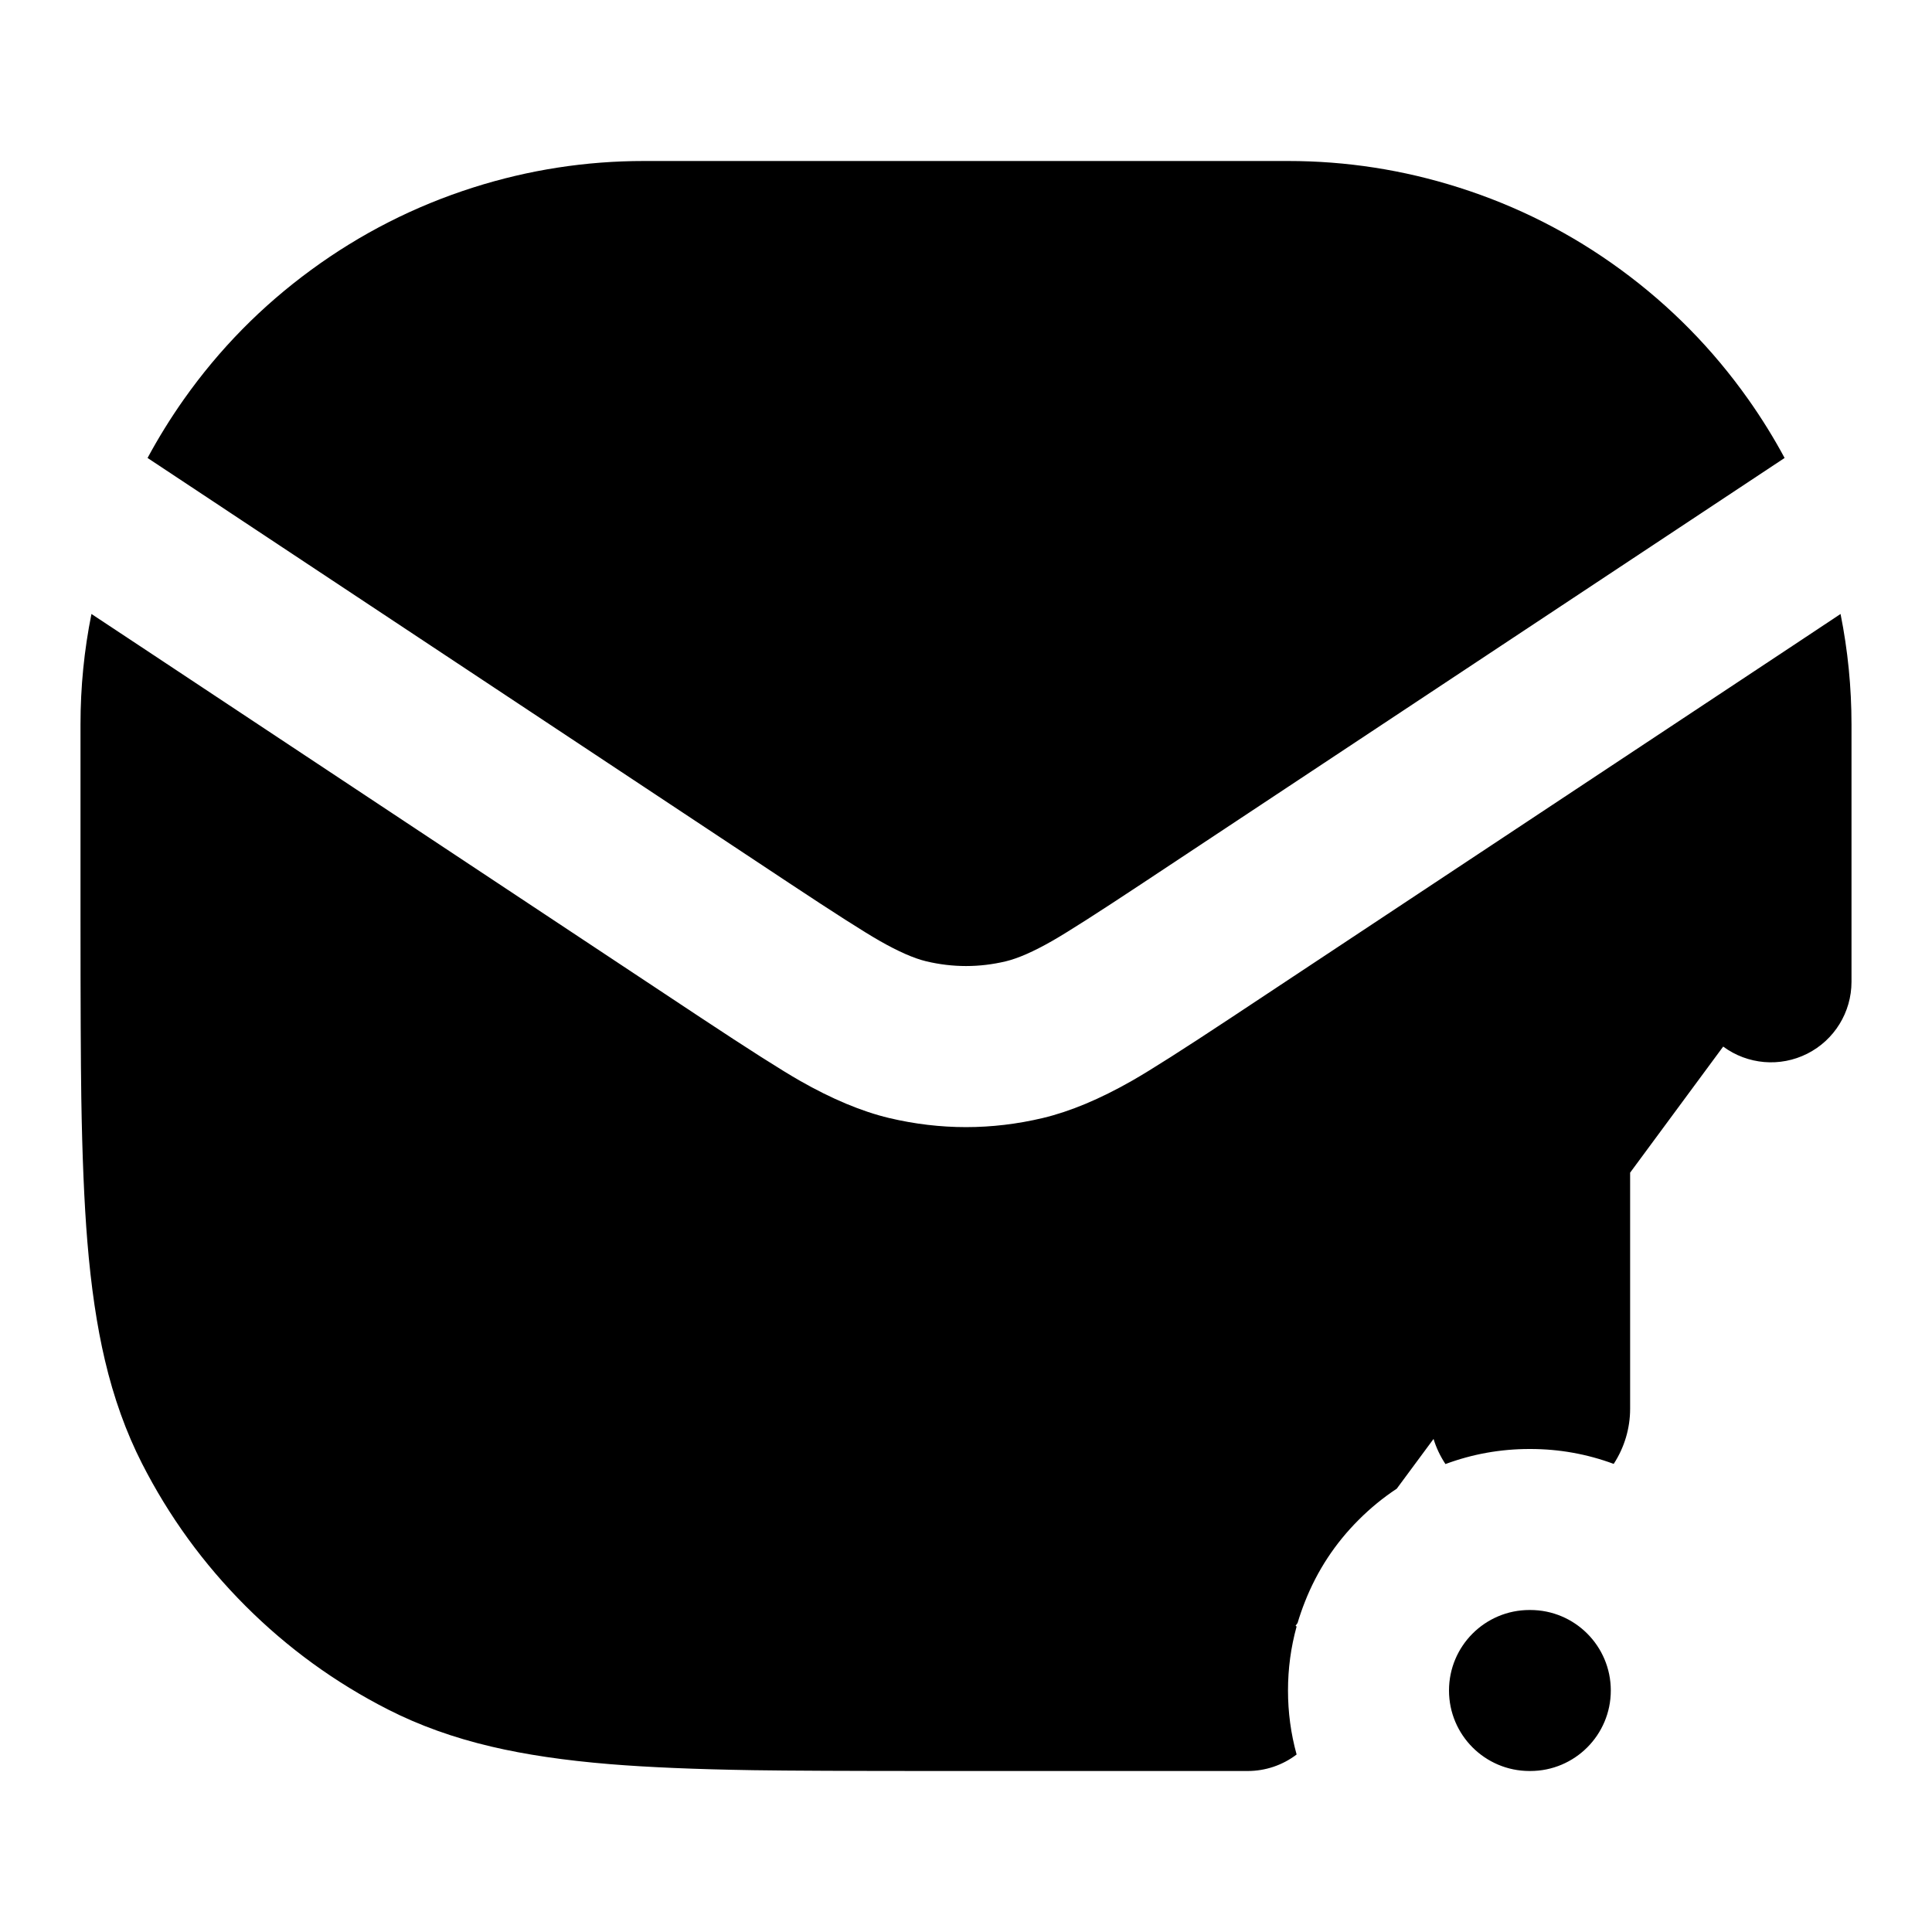
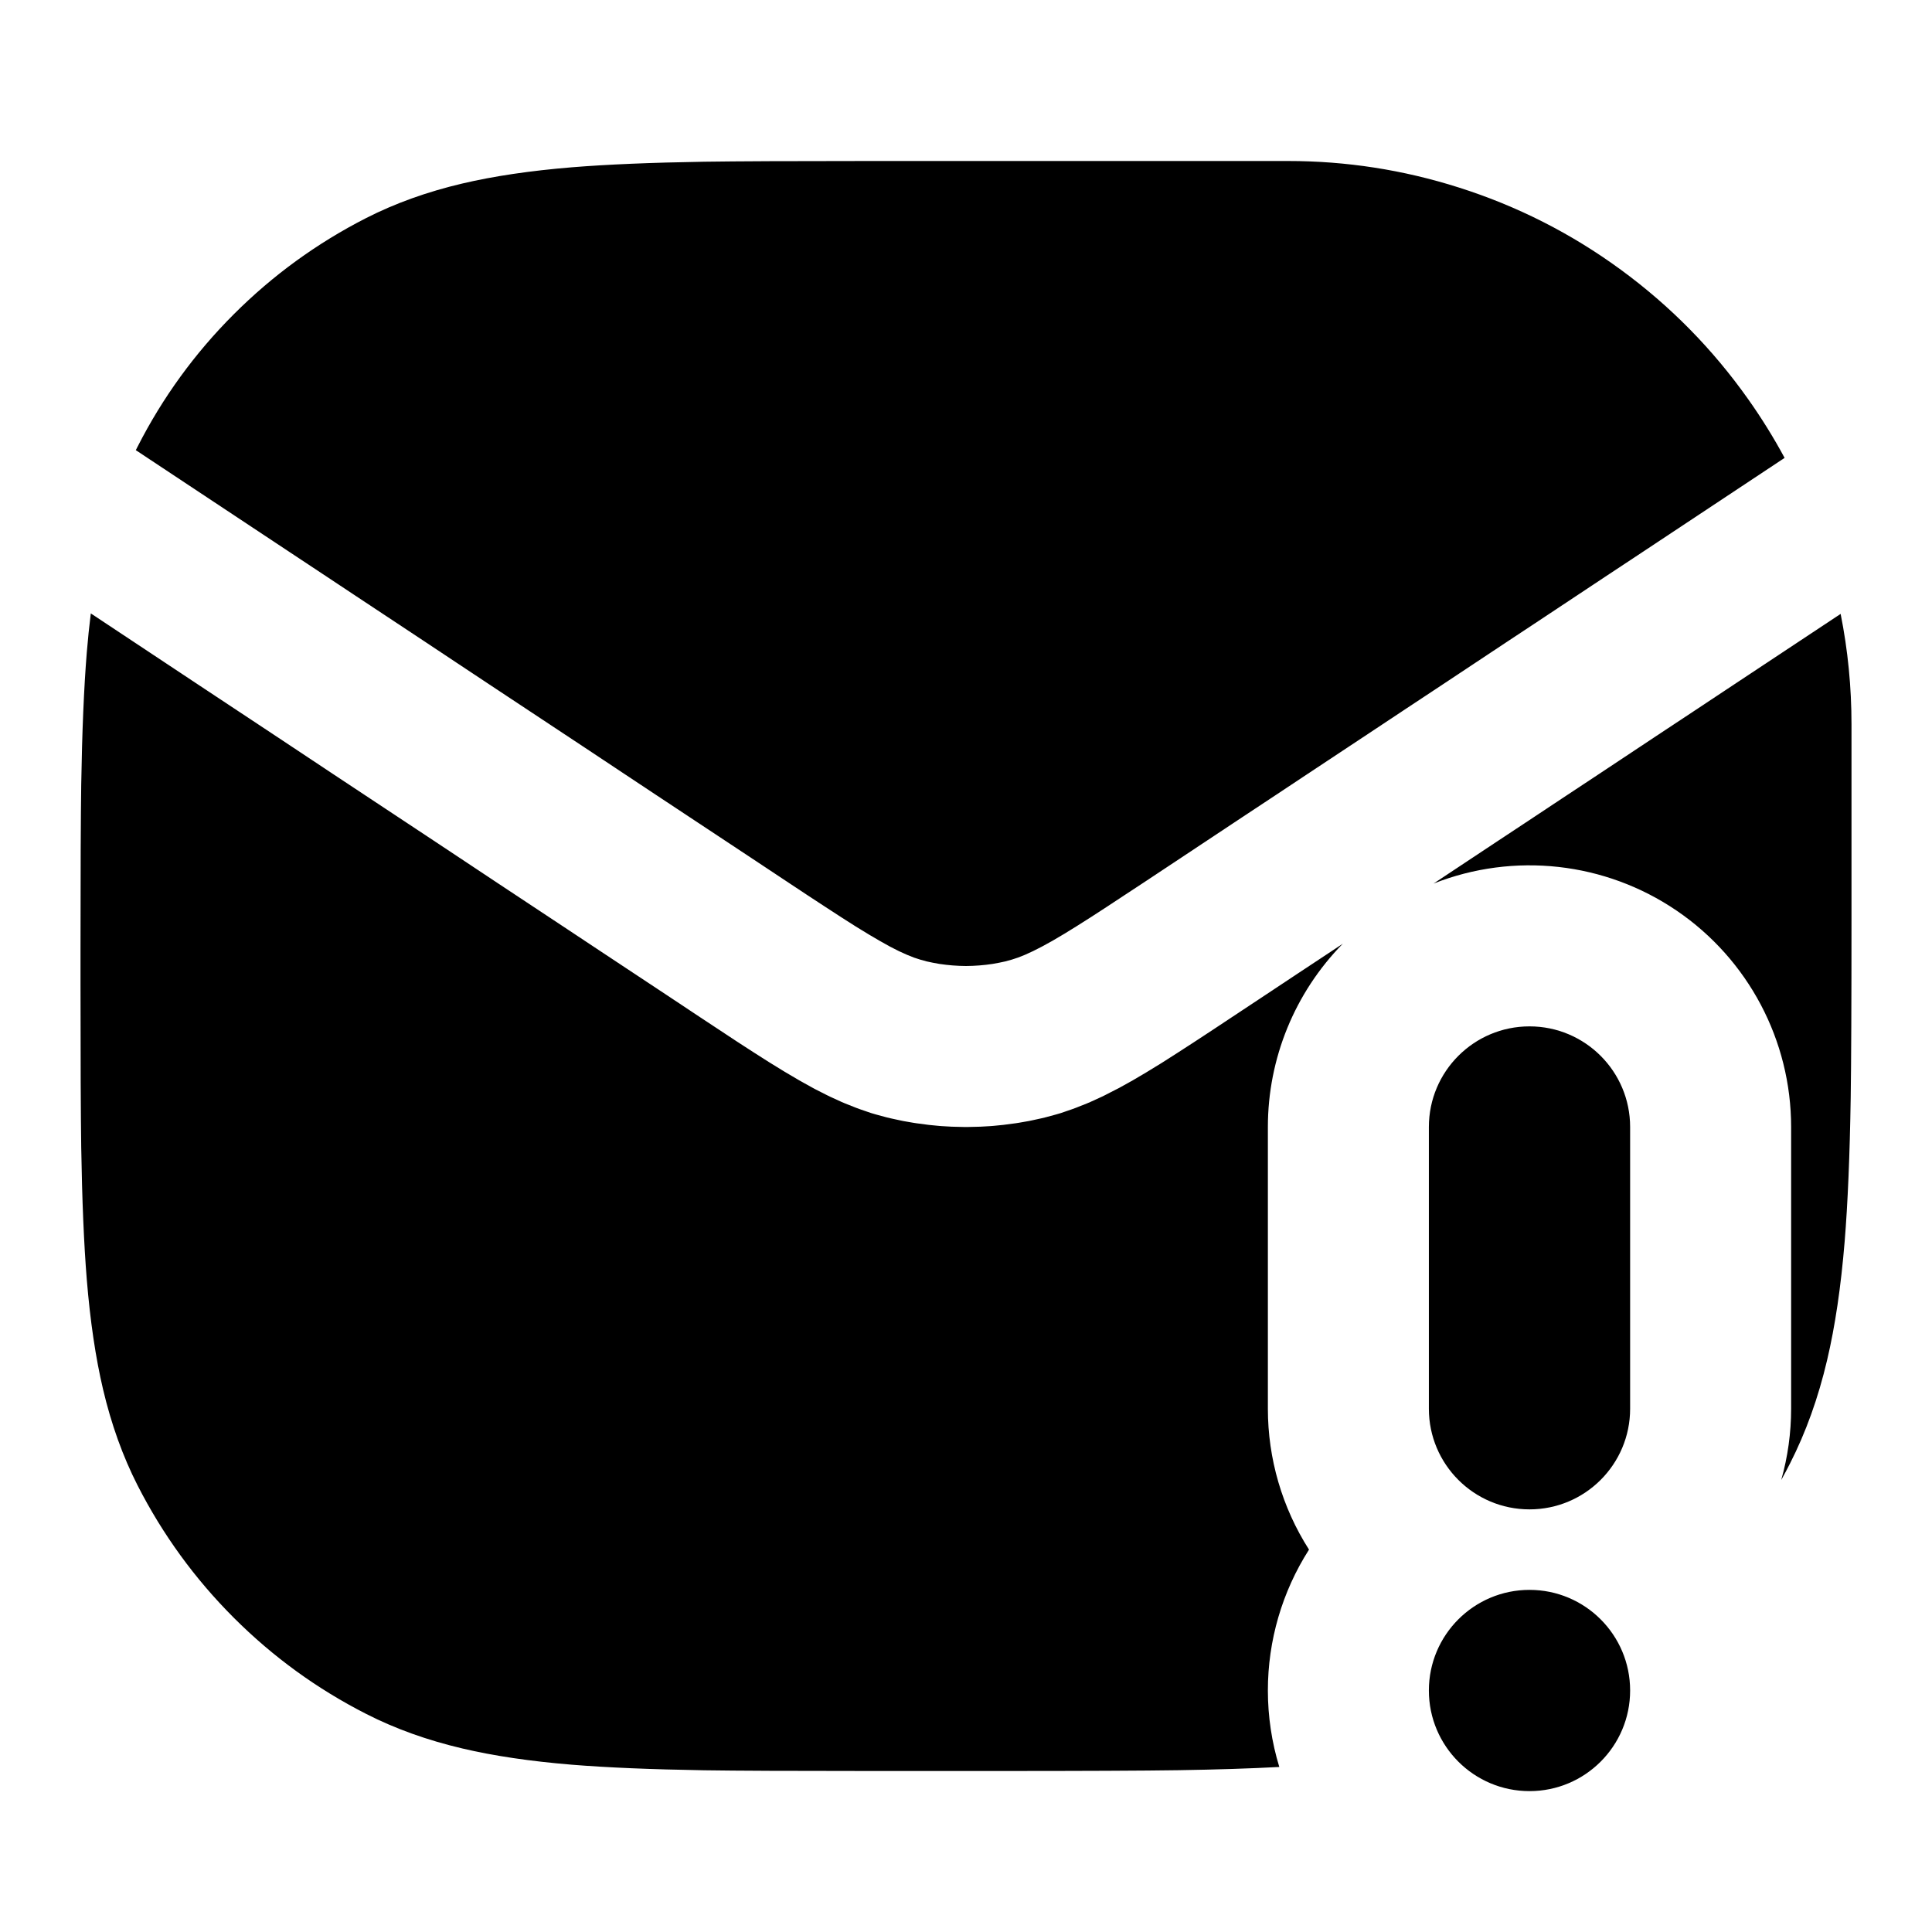
<svg xmlns="http://www.w3.org/2000/svg" width="24" height="24" viewBox="0 0 24 24" fill="currentColor" fill-rule="evenodd">
-   <path d="M1.833 5.689q.202-.375.45-.727.66-.935 1.583-1.61.923-.676 2.013-1.023Q6.914 2 8 2h8q1.086 0 2.121.329 1.091.346 2.014 1.022t1.583 1.61q.249.352.451.728l-1.001.663-6.977 4.621q-.832.551-1.121.716-.347.198-.576.253-.493.117-.987 0-.23-.055-.579-.254-.288-.164-1.126-.719L2.835 6.353l-.001-.001zm19.573 7.312A1 1 0 0 0 23 12.197V9q0-.694-.136-1.373l-.592.393-6.977 4.621q-.887.587-1.234.785-.596.34-1.105.462-.955.227-1.913 0-.509-.122-1.107-.463-.345-.197-1.238-.788L1.73 8.02l-.594-.393Q1 8.302 1 8.999V11.4q0 1.583.01 2.241.017 1.073.075 1.781.069.843.218 1.474.165.703.46 1.282.503.988 1.287 1.772t1.772 1.287q.579.295 1.282.46.631.149 1.474.218.708.058 1.781.075.658.01 2.241.01h3.9a1 1 0 0 0 .607-.205Q16 21.408 16 21t.107-.795l-.013-.009.025-.035q.04-.134.092-.265.228-.578.668-1.017.219-.219.472-.386l.457-.618q.051.166.148.312Q18.46 18 19 18h.01q.536 0 1.036.185c.133-.204.204-.442.204-.685v-2.933zM19.01 20H19a1 1 0 0 0 0 2h.01a1 1 0 0 0 0-2" />
+   <path d="M21.718 4.961q.249.352.451.727l-1.821 1.207-.41.271-.82.544-.41.271-.41.272-.41.272-.41.271-.41.272-.82.543-.41.272-.41.271-.82.544-.409.271-.236.155-.214.141-.194.126-.175.111-.157.097-.151.089-.127.07-.112.057-.098.045-.088.035-.079.026-.08.022-.075.016-.082.015-.082.011-.083.008-.083.005L12 12l-.083-.002-.083-.005-.082-.008-.083-.011-.082-.015-.075-.016-.08-.022-.08-.026-.087-.035-.099-.045-.112-.057-.127-.071-.133-.078-.162-.099-.179-.114-.197-.128-.217-.142-.237-.157-.413-.274-1.242-.822-.413-.274-.414-.275-1.242-.822-.413-.274-.414-.275-.828-.548-.413-.274-.414-.274-1.909-1.265.022-.043q.467-.917 1.195-1.645.727-.727 1.644-1.195.54-.275 1.194-.429.585-.138 1.364-.202.652-.053 1.639-.069Q9.348 2 10.8 2H16q1.086 0 2.121.329 1.091.346 2.014 1.022t1.583 1.61M15.75 21c0 .322.048.642.142.95q-.547.029-1.251.04-.658.01-2.241.01h-1.6q-1.452 0-2.055-.009-.987-.016-1.639-.069-.779-.064-1.363-.202-.655-.154-1.194-.429-.917-.467-1.645-1.195-.727-.727-1.195-1.644-.275-.54-.429-1.194-.138-.585-.202-1.364-.053-.652-.069-1.639Q1 13.652 1 12.2v-.4q0-1.452.009-2.055.016-.987.069-1.639.021-.253.05-.486l1.363.904.828.548.413.274.414.275 1.242.822.413.274.414.275.828.548.413.274.828.548.414.275.238.157.221.146.207.134.195.124.187.115.18.106.023.013.153.085.03.016.146.074.037.018.14.064.045.019.136.054q.027.011.052.019l.134.046.058.017.133.036.05.012.12.026.038.008.121.021.038.006.121.016.038.005.122.012.038.003.122.007.038.001.122.003h.039l.121-.003.039-.001.122-.007.038-.003.121-.012.039-.005.121-.016.038-.006.12-.021.039-.008.119-.026.05-.012.133-.036.058-.017.134-.046q.025-.008.052-.019l.136-.054.045-.019.14-.064.037-.018.146-.075.03-.015.153-.085.023-.013.163-.096.191-.117.199-.127.21-.136.224-.147.24-.159.411-.272.41-.272.41-.271.149-.099A3.25 3.25 0 0 0 15.75 14v3.5c0 .62.177 1.227.511 1.75A3.25 3.25 0 0 0 15.75 21m5.702-12.438 1.413-.936Q23 8.301 23 9v2.4q0 1.583-.01 2.241-.017 1.073-.075 1.781-.069.843-.218 1.474-.165.703-.46 1.282-.053.105-.11.207c.082-.288.123-.586.123-.885V14a3.25 3.25 0 0 0-4.442-3.024l.774-.513.41-.271.41-.272.41-.271.82-.544.41-.271zM20.25 14v3.5a1.25 1.25 0 0 1-2.5 0V14a1.25 1.25 0 0 1 2.5 0m-2.5 7a1.25 1.25 0 1 0 2.5 0 1.25 1.25 0 0 0-2.5 0" />
</svg>
